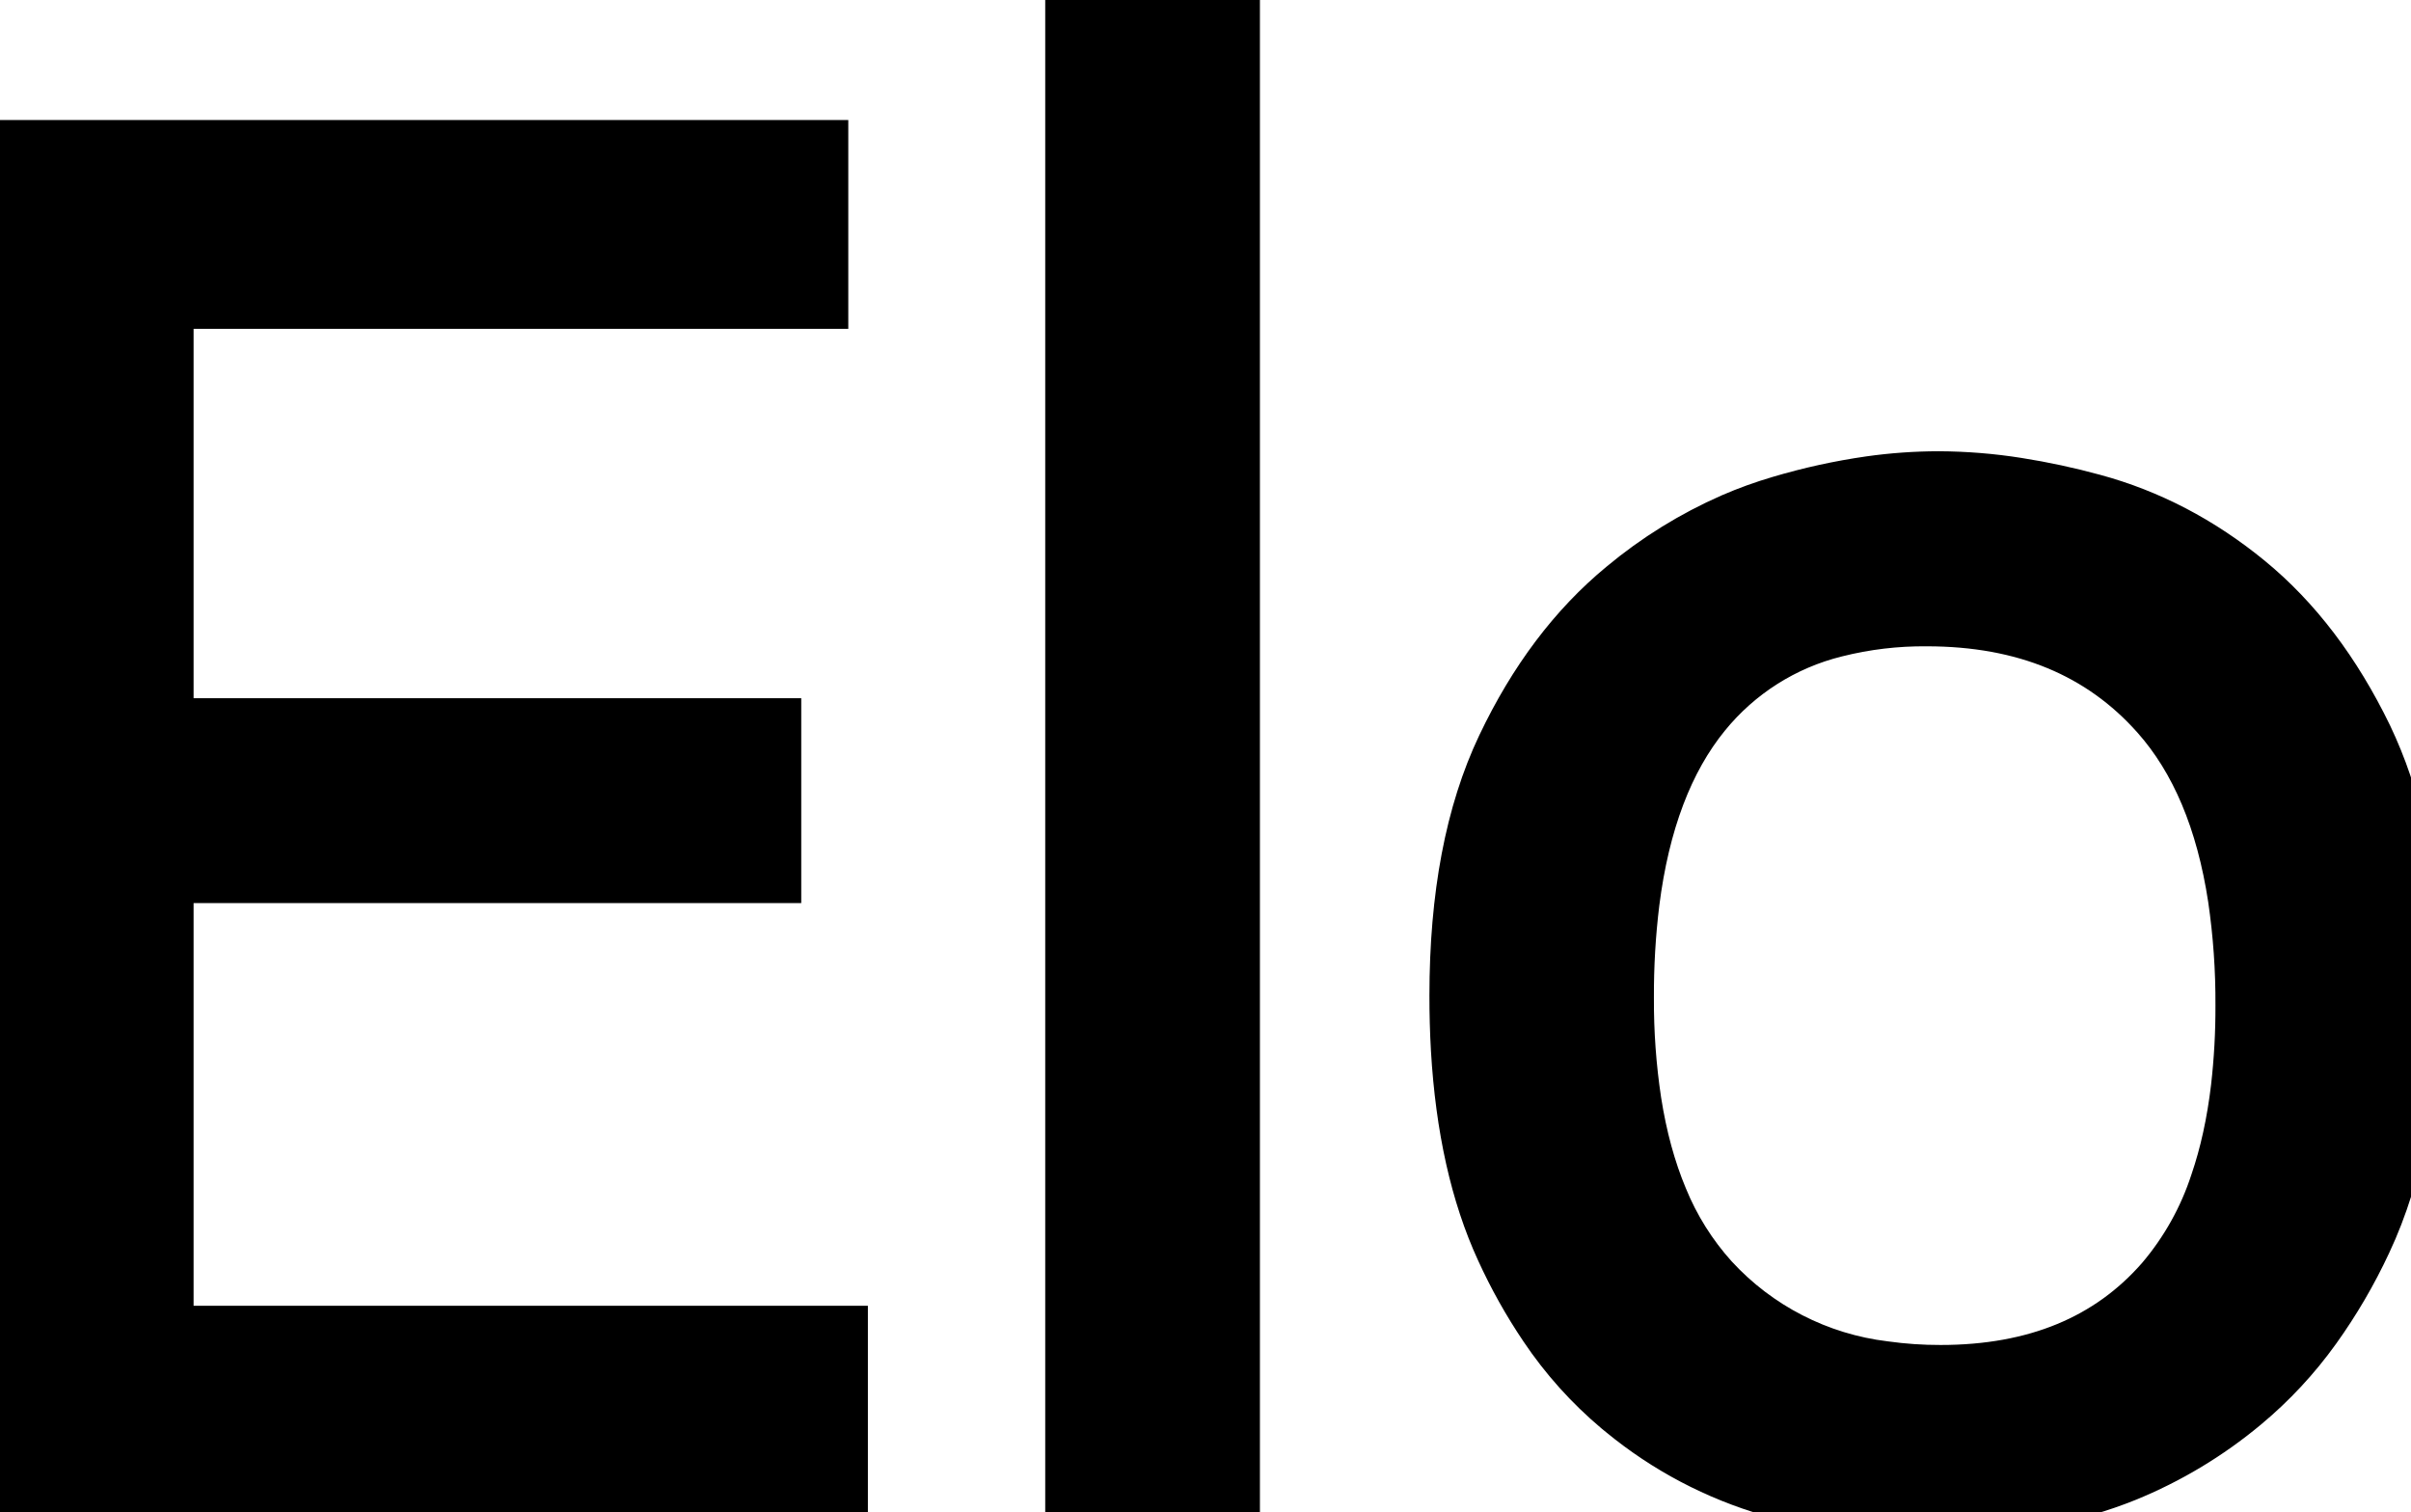
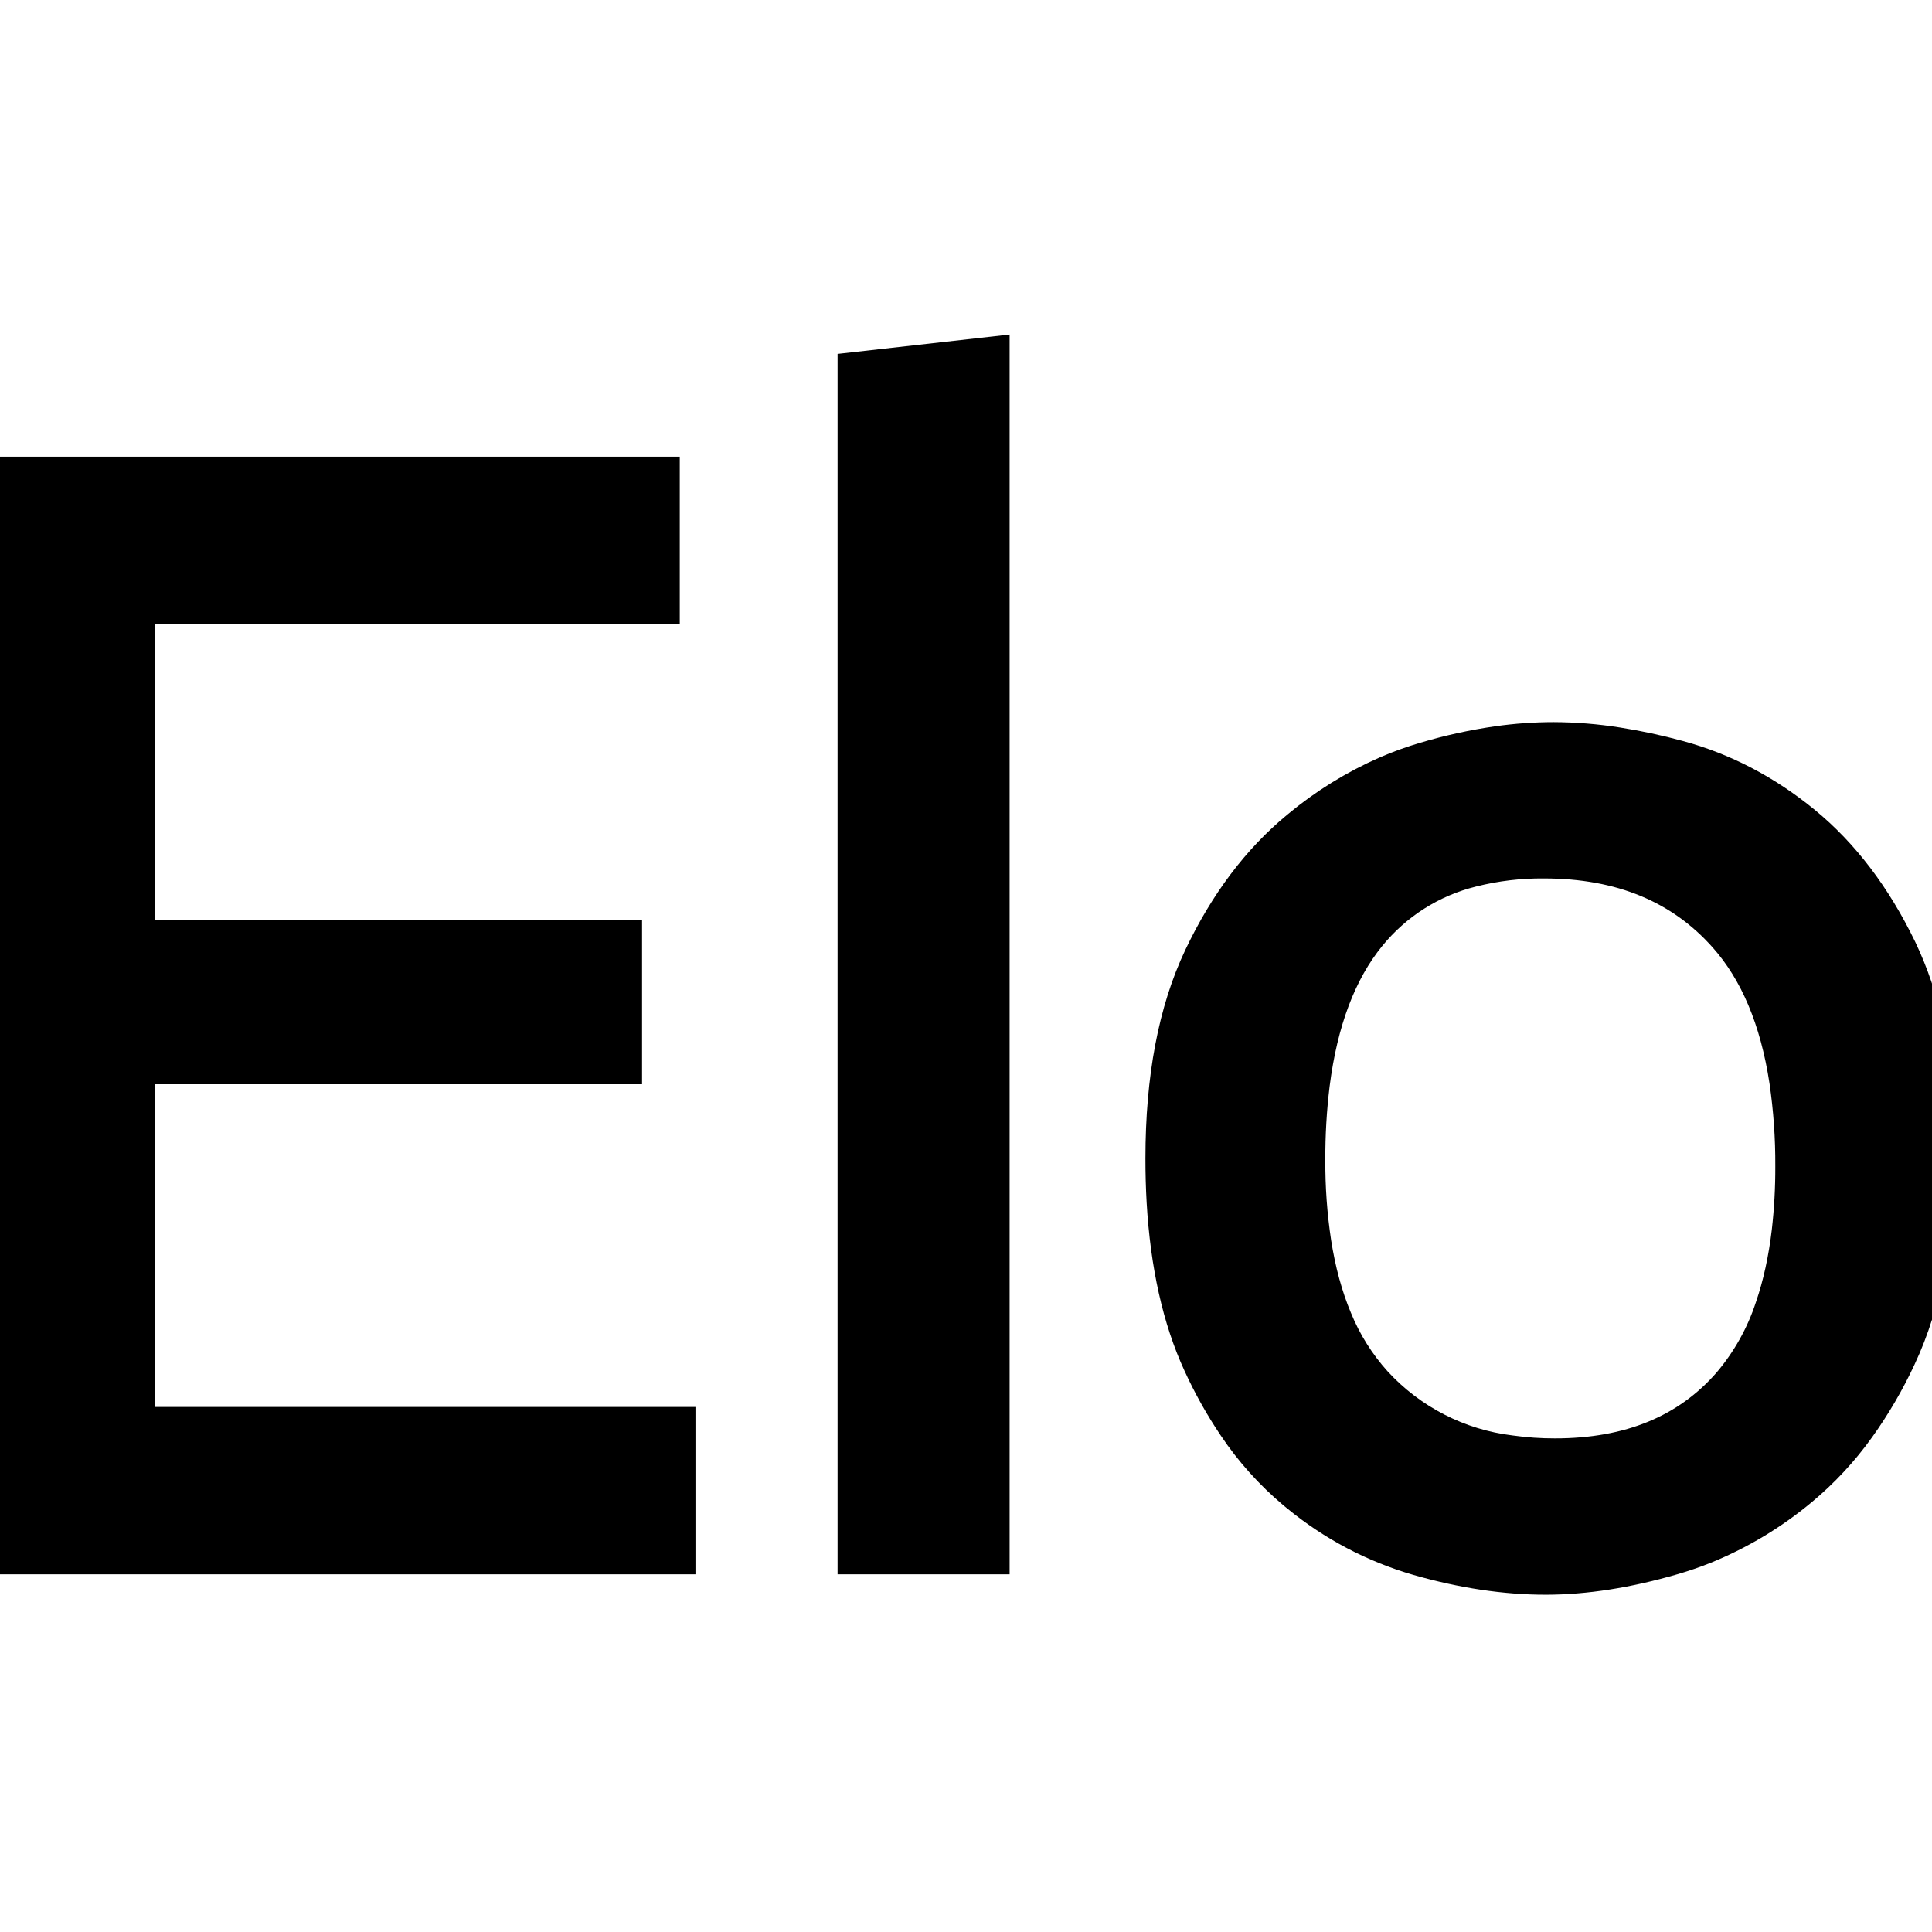
- <svg xmlns="http://www.w3.org/2000/svg" width="39.36" height="24.672" viewBox="0 0 39.36 24.672">
+ <svg xmlns="http://www.w3.org/2000/svg" width="39.36" height="39.36" viewBox="0 0 39.36 24.672">
  <g id="svgGroup" stroke-linecap="round" fill-rule="evenodd" font-size="9pt" stroke="#000" stroke-width="0.25mm" fill="black" style="stroke:#000;stroke-width:0.25mm;fill:black">
    <path d="M 0 24.256 L 0 2.432 L 13.376 2.432 L 13.376 4.896 L 2.688 4.896 L 2.688 11.872 L 12.608 11.872 L 12.608 14.272 L 2.688 14.272 L 2.688 21.792 L 13.696 21.792 L 13.696 24.256 L 0 24.256 Z M 17.536 24.256 L 17.536 0.288 L 20.096 0 L 20.096 24.256 L 17.536 24.256 Z M 23.808 16.256 Q 23.808 13.824 24.576 12.208 Q 25.344 10.592 26.528 9.616 A 7.413 7.413 0 0 1 28.3 8.519 A 6.705 6.705 0 0 1 29.072 8.24 A 10.155 10.155 0 0 1 30.536 7.919 A 8.063 8.063 0 0 1 31.648 7.84 A 8.389 8.389 0 0 1 32.931 7.944 A 11.383 11.383 0 0 1 34.16 8.208 Q 35.52 8.576 36.672 9.52 Q 37.824 10.464 38.592 12.048 A 7.001 7.001 0 0 1 39.117 13.596 Q 39.36 14.696 39.36 16.064 Q 39.36 18.592 38.576 20.256 A 8.761 8.761 0 0 1 37.753 21.665 A 6.602 6.602 0 0 1 36.608 22.896 A 7.304 7.304 0 0 1 34.682 24.053 A 6.759 6.759 0 0 1 34.048 24.272 Q 32.672 24.672 31.488 24.672 Q 30.272 24.672 28.928 24.288 A 6.736 6.736 0 0 1 26.519 23.018 A 7.693 7.693 0 0 1 26.448 22.96 A 6.353 6.353 0 0 1 25.263 21.639 A 8.664 8.664 0 0 1 24.56 20.384 Q 23.944 19.047 23.832 17.129 A 15.082 15.082 0 0 1 23.808 16.256 Z M 26.528 16.288 A 11.015 11.015 0 0 0 26.651 17.991 Q 26.789 18.874 27.084 19.579 A 4.556 4.556 0 0 0 27.92 20.912 A 4.599 4.599 0 0 0 30.758 22.369 A 6.541 6.541 0 0 0 31.68 22.432 Q 34.016 22.432 35.328 20.928 A 4.731 4.731 0 0 0 36.223 19.328 Q 36.464 18.625 36.566 17.761 A 11.529 11.529 0 0 0 36.64 16.416 A 11.702 11.702 0 0 0 36.517 14.66 Q 36.227 12.75 35.248 11.648 Q 33.856 10.08 31.456 10.08 A 5.913 5.913 0 0 0 29.956 10.259 A 4.03 4.03 0 0 0 27.792 11.632 Q 26.868 12.766 26.619 14.73 A 12.433 12.433 0 0 0 26.528 16.288 Z" vector-effect="non-scaling-stroke" />
  </g>
</svg>
